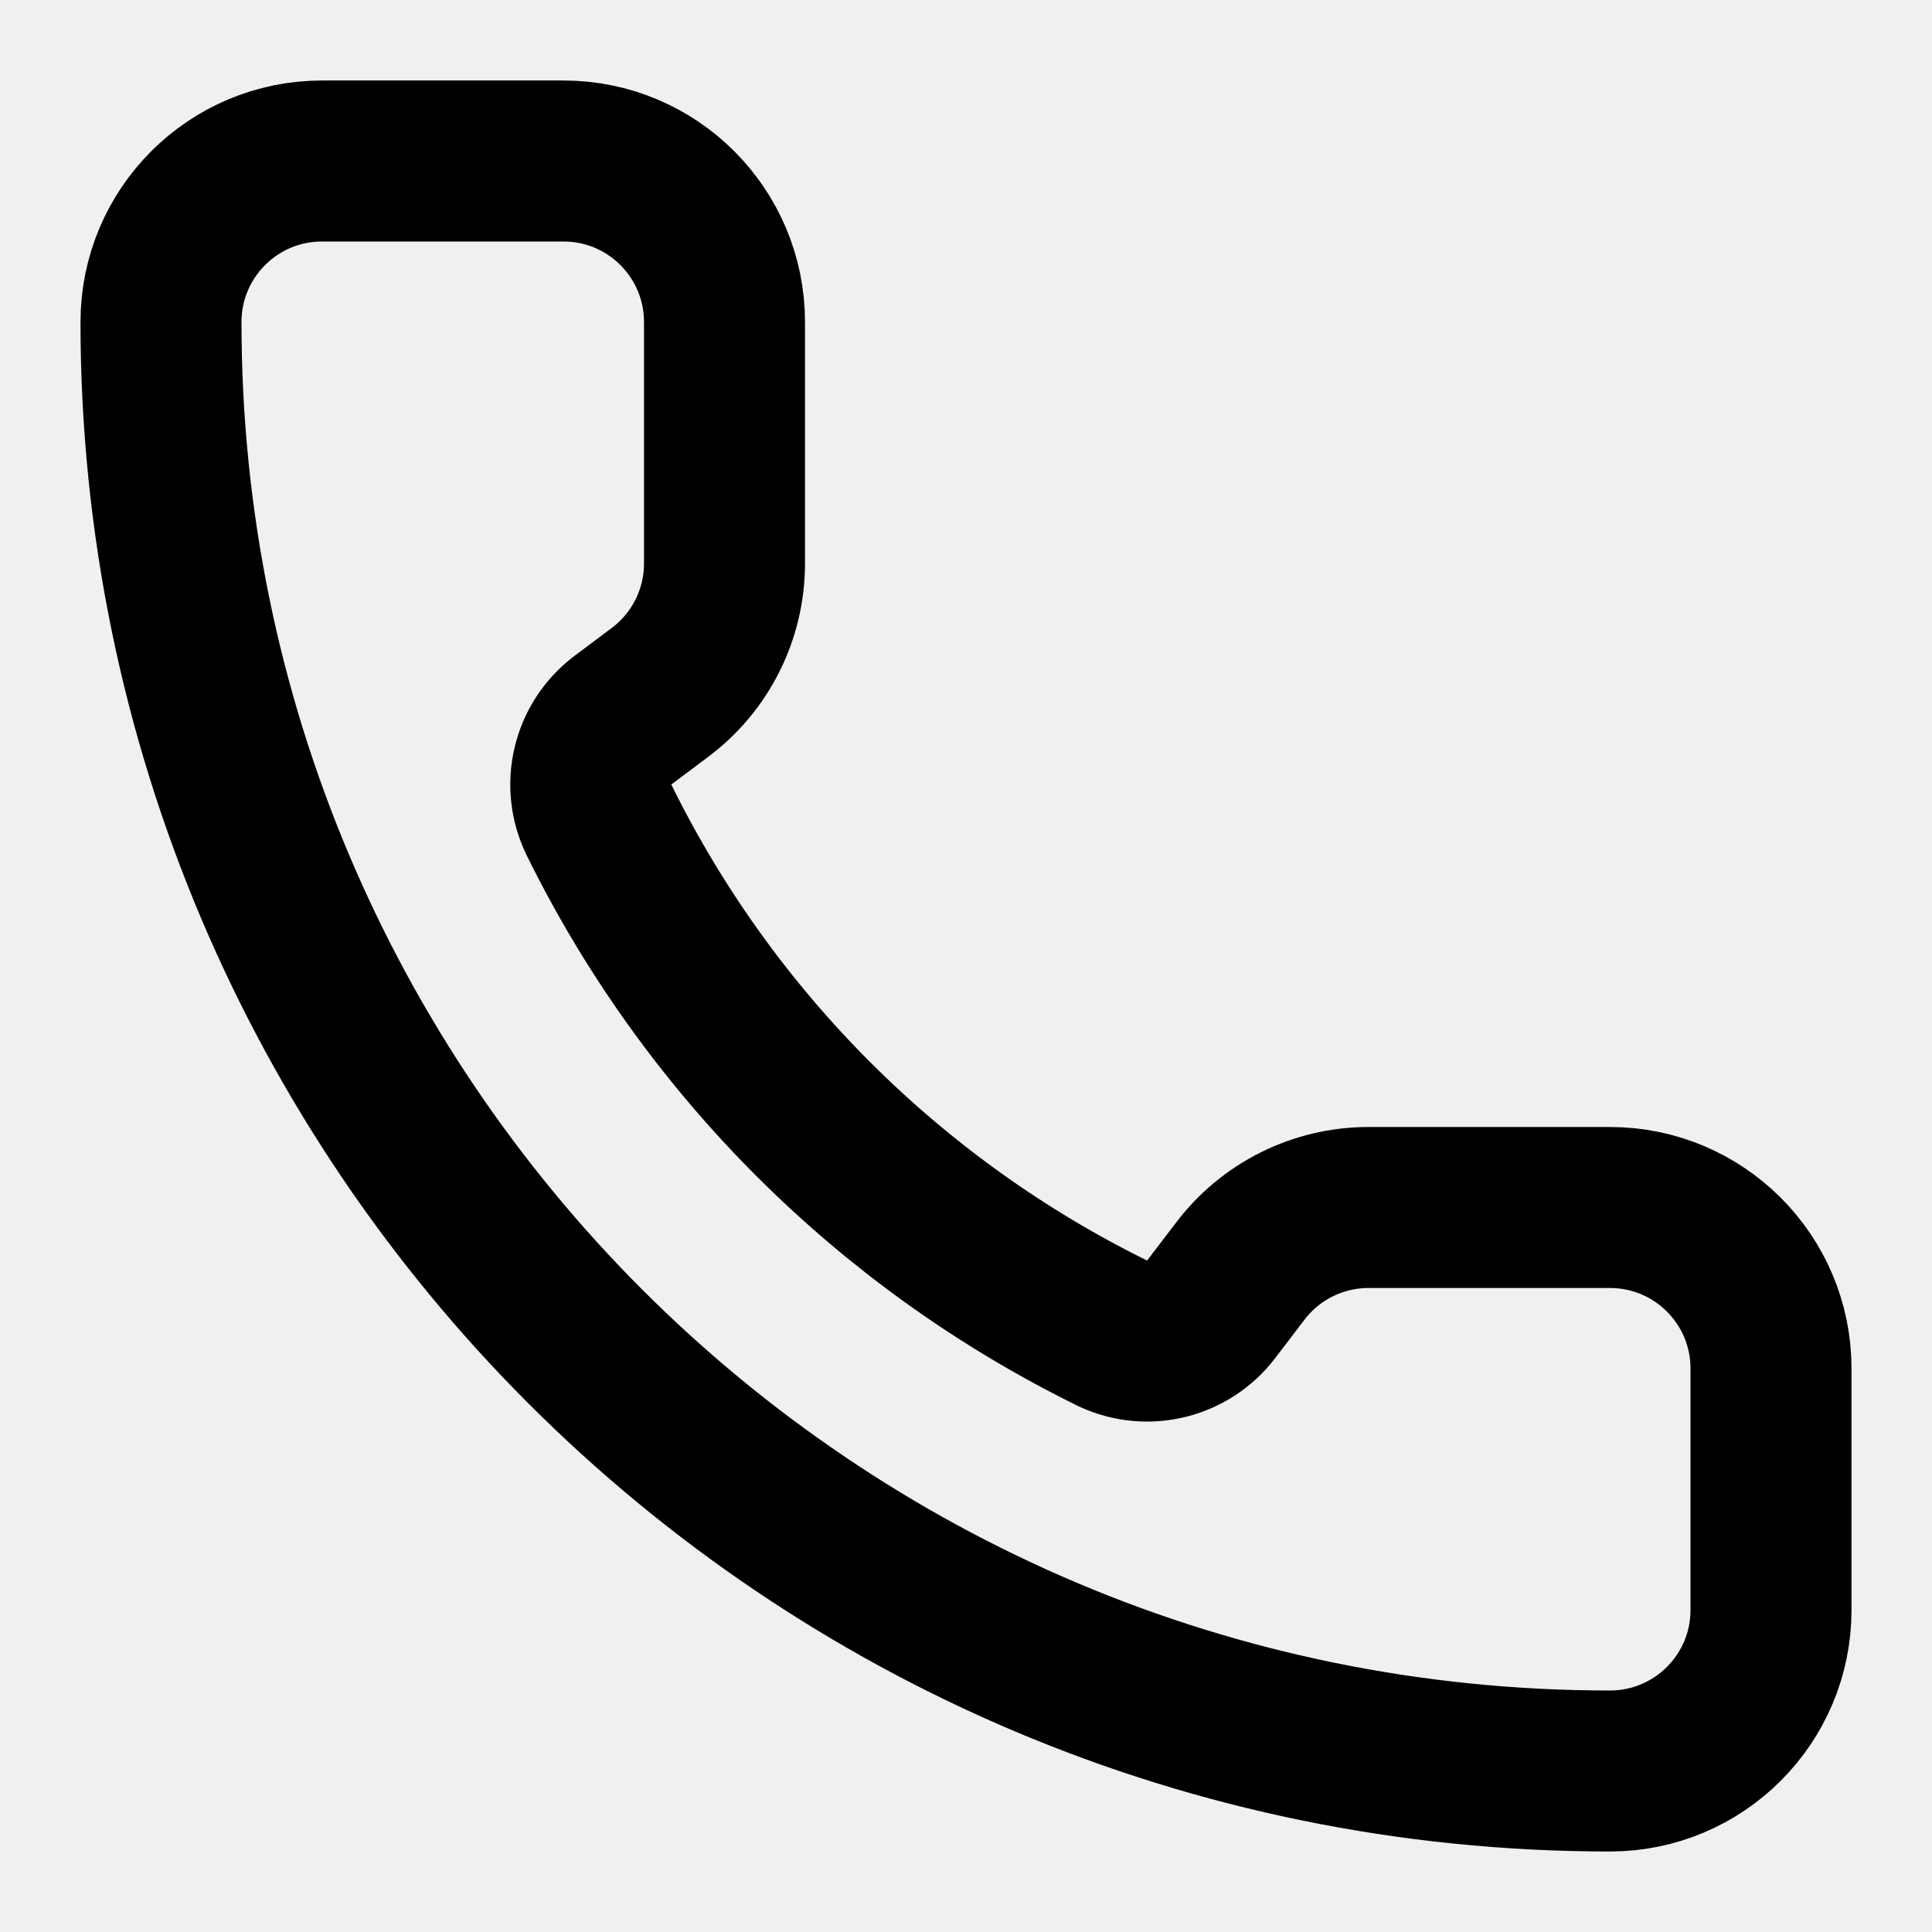
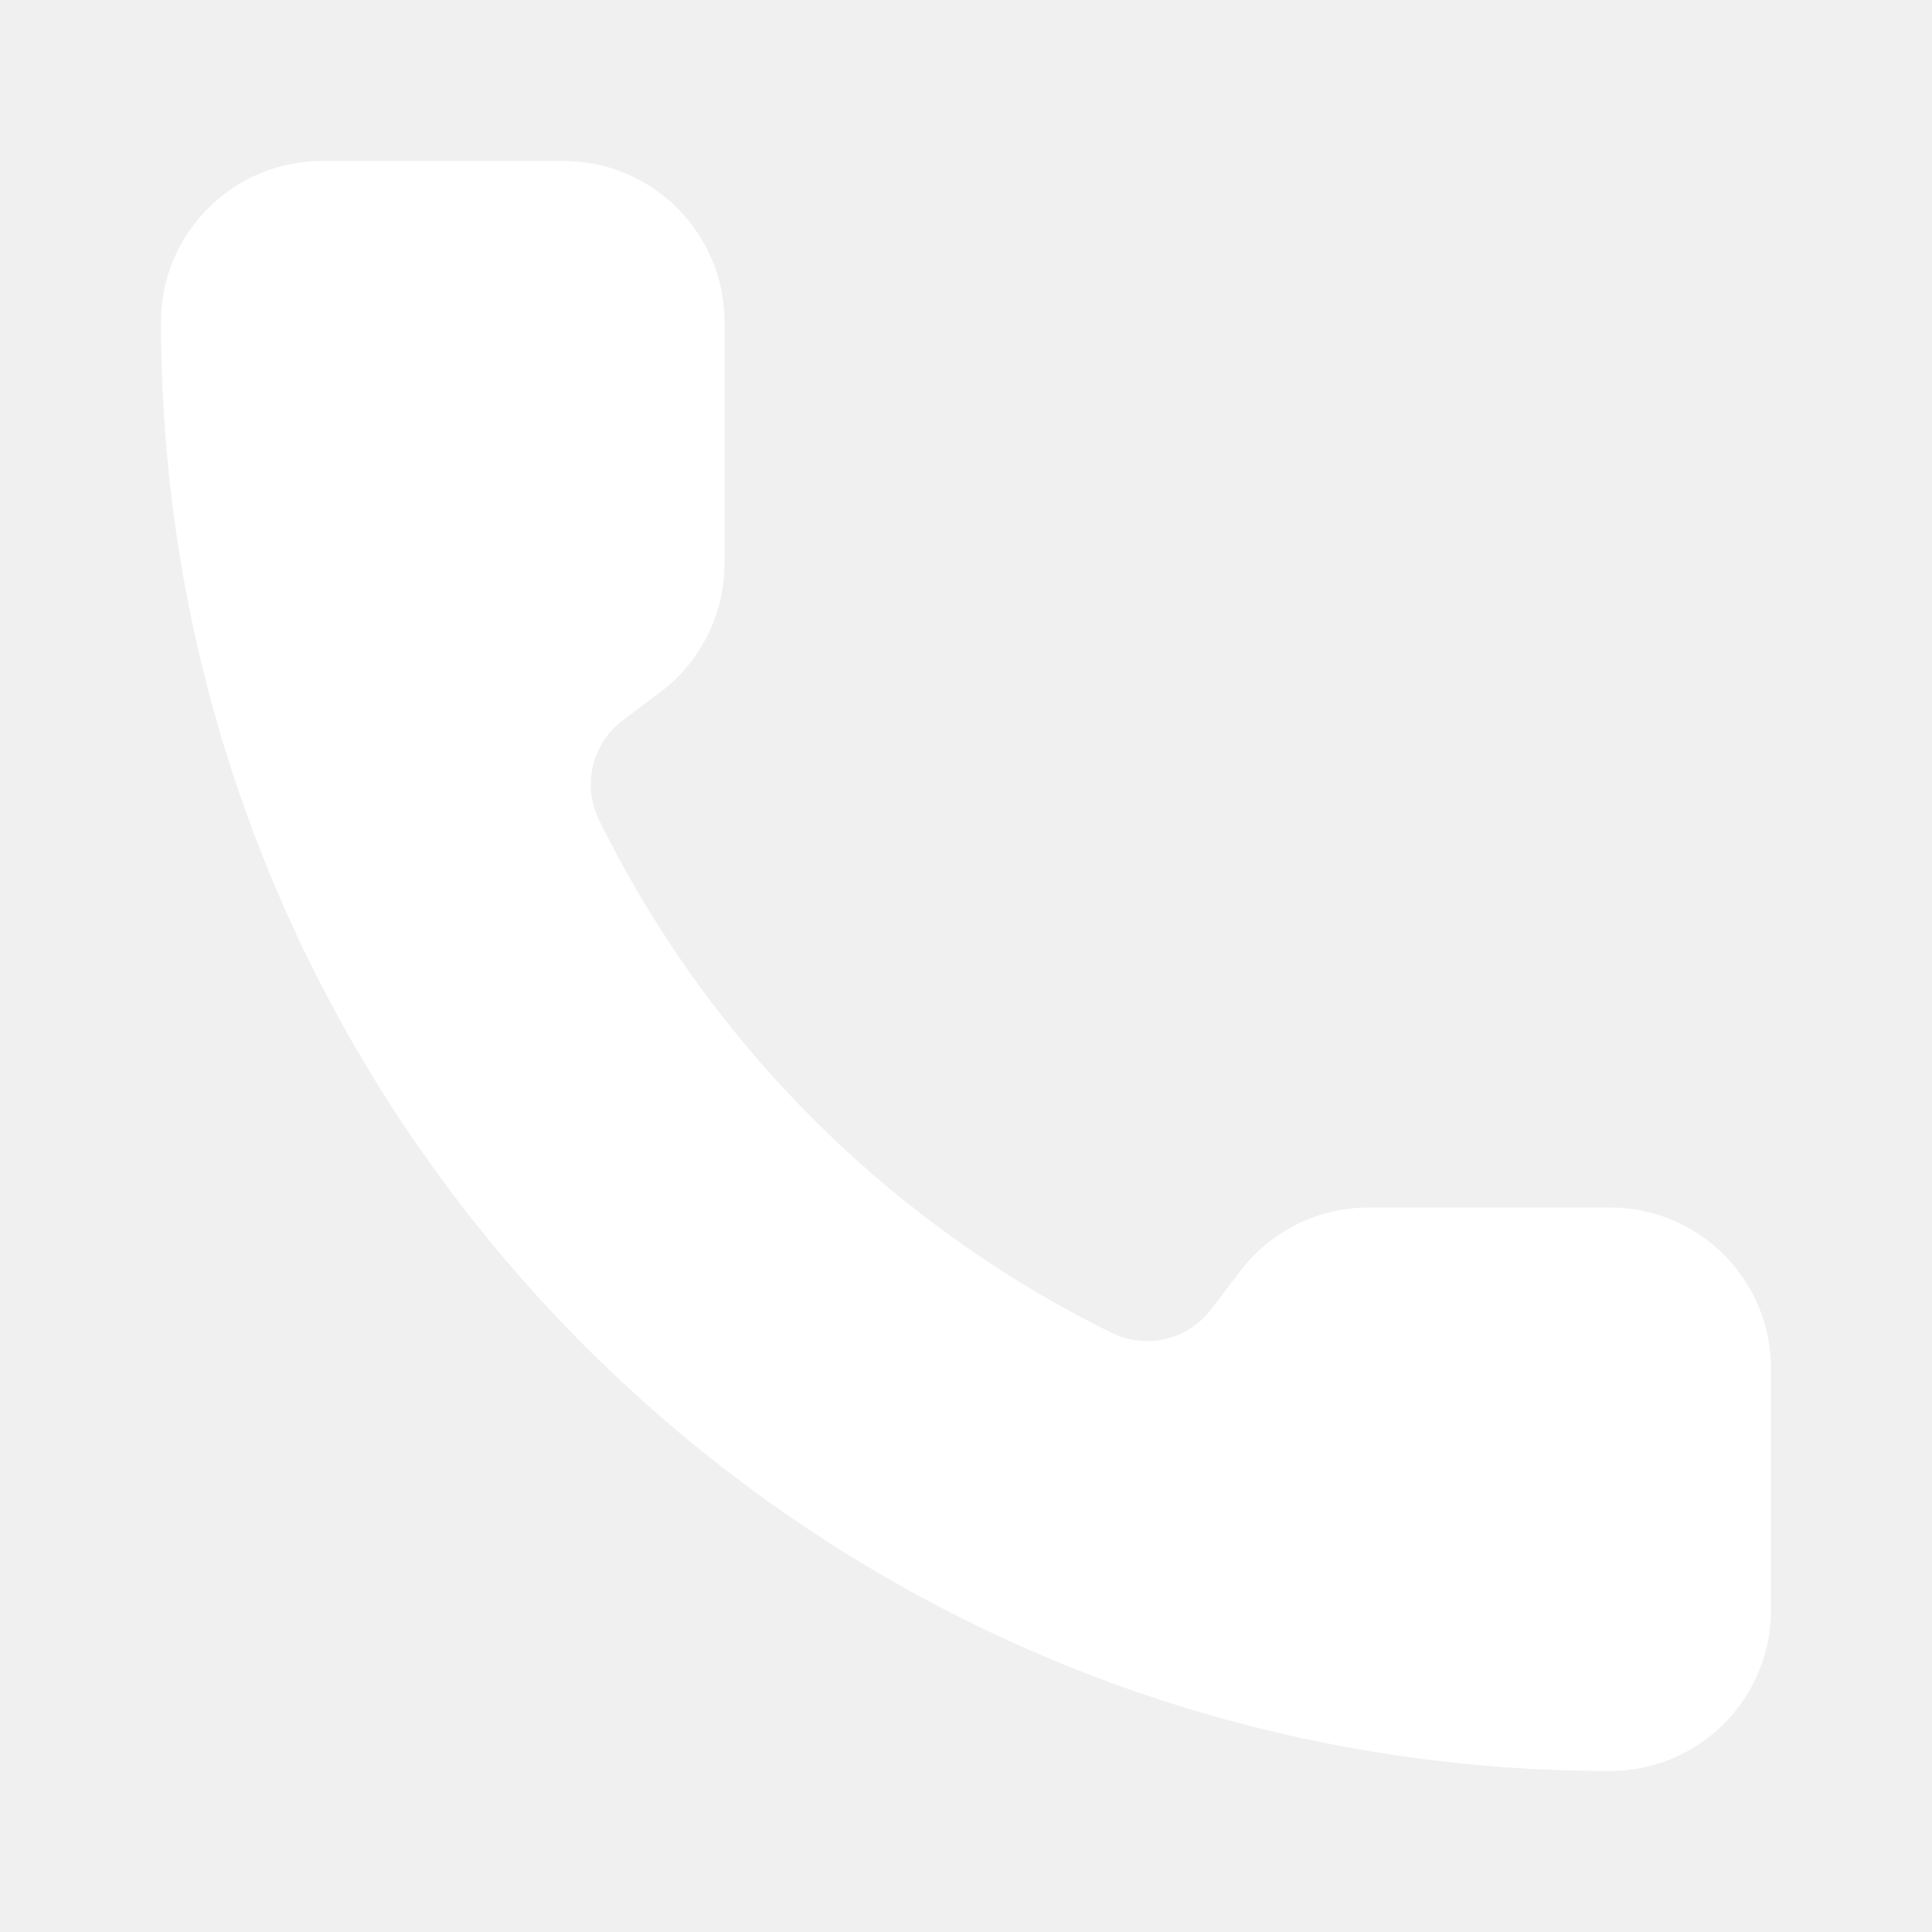
- <svg xmlns="http://www.w3.org/2000/svg" width="24" height="24" viewBox="0 0 24 24" fill="none" stroke="currentColor" stroke-width="2" stroke-linecap="round" stroke-linejoin="round" class="lucide lucide-phone preview-icon">
+ <svg xmlns="http://www.w3.org/2000/svg" width="24" height="24" viewBox="0 0 24 24" fill="#fff" stroke="none">
  <path d="M13.832 16.568a1 1 0 0 0 1.213-.303l.355-.465A2 2 0 0 1 17 15h3a2 2 0 0 1 2 2v3a2 2 0 0 1-2 2A18 18 0 0 1 2 4a2 2 0 0 1 2-2h3a2 2 0 0 1 2 2v3a2 2 0 0 1-.8 1.6l-.468.351a1 1 0 0 0-.292 1.233 14 14 0 0 0 6.392 6.384" />
</svg>
